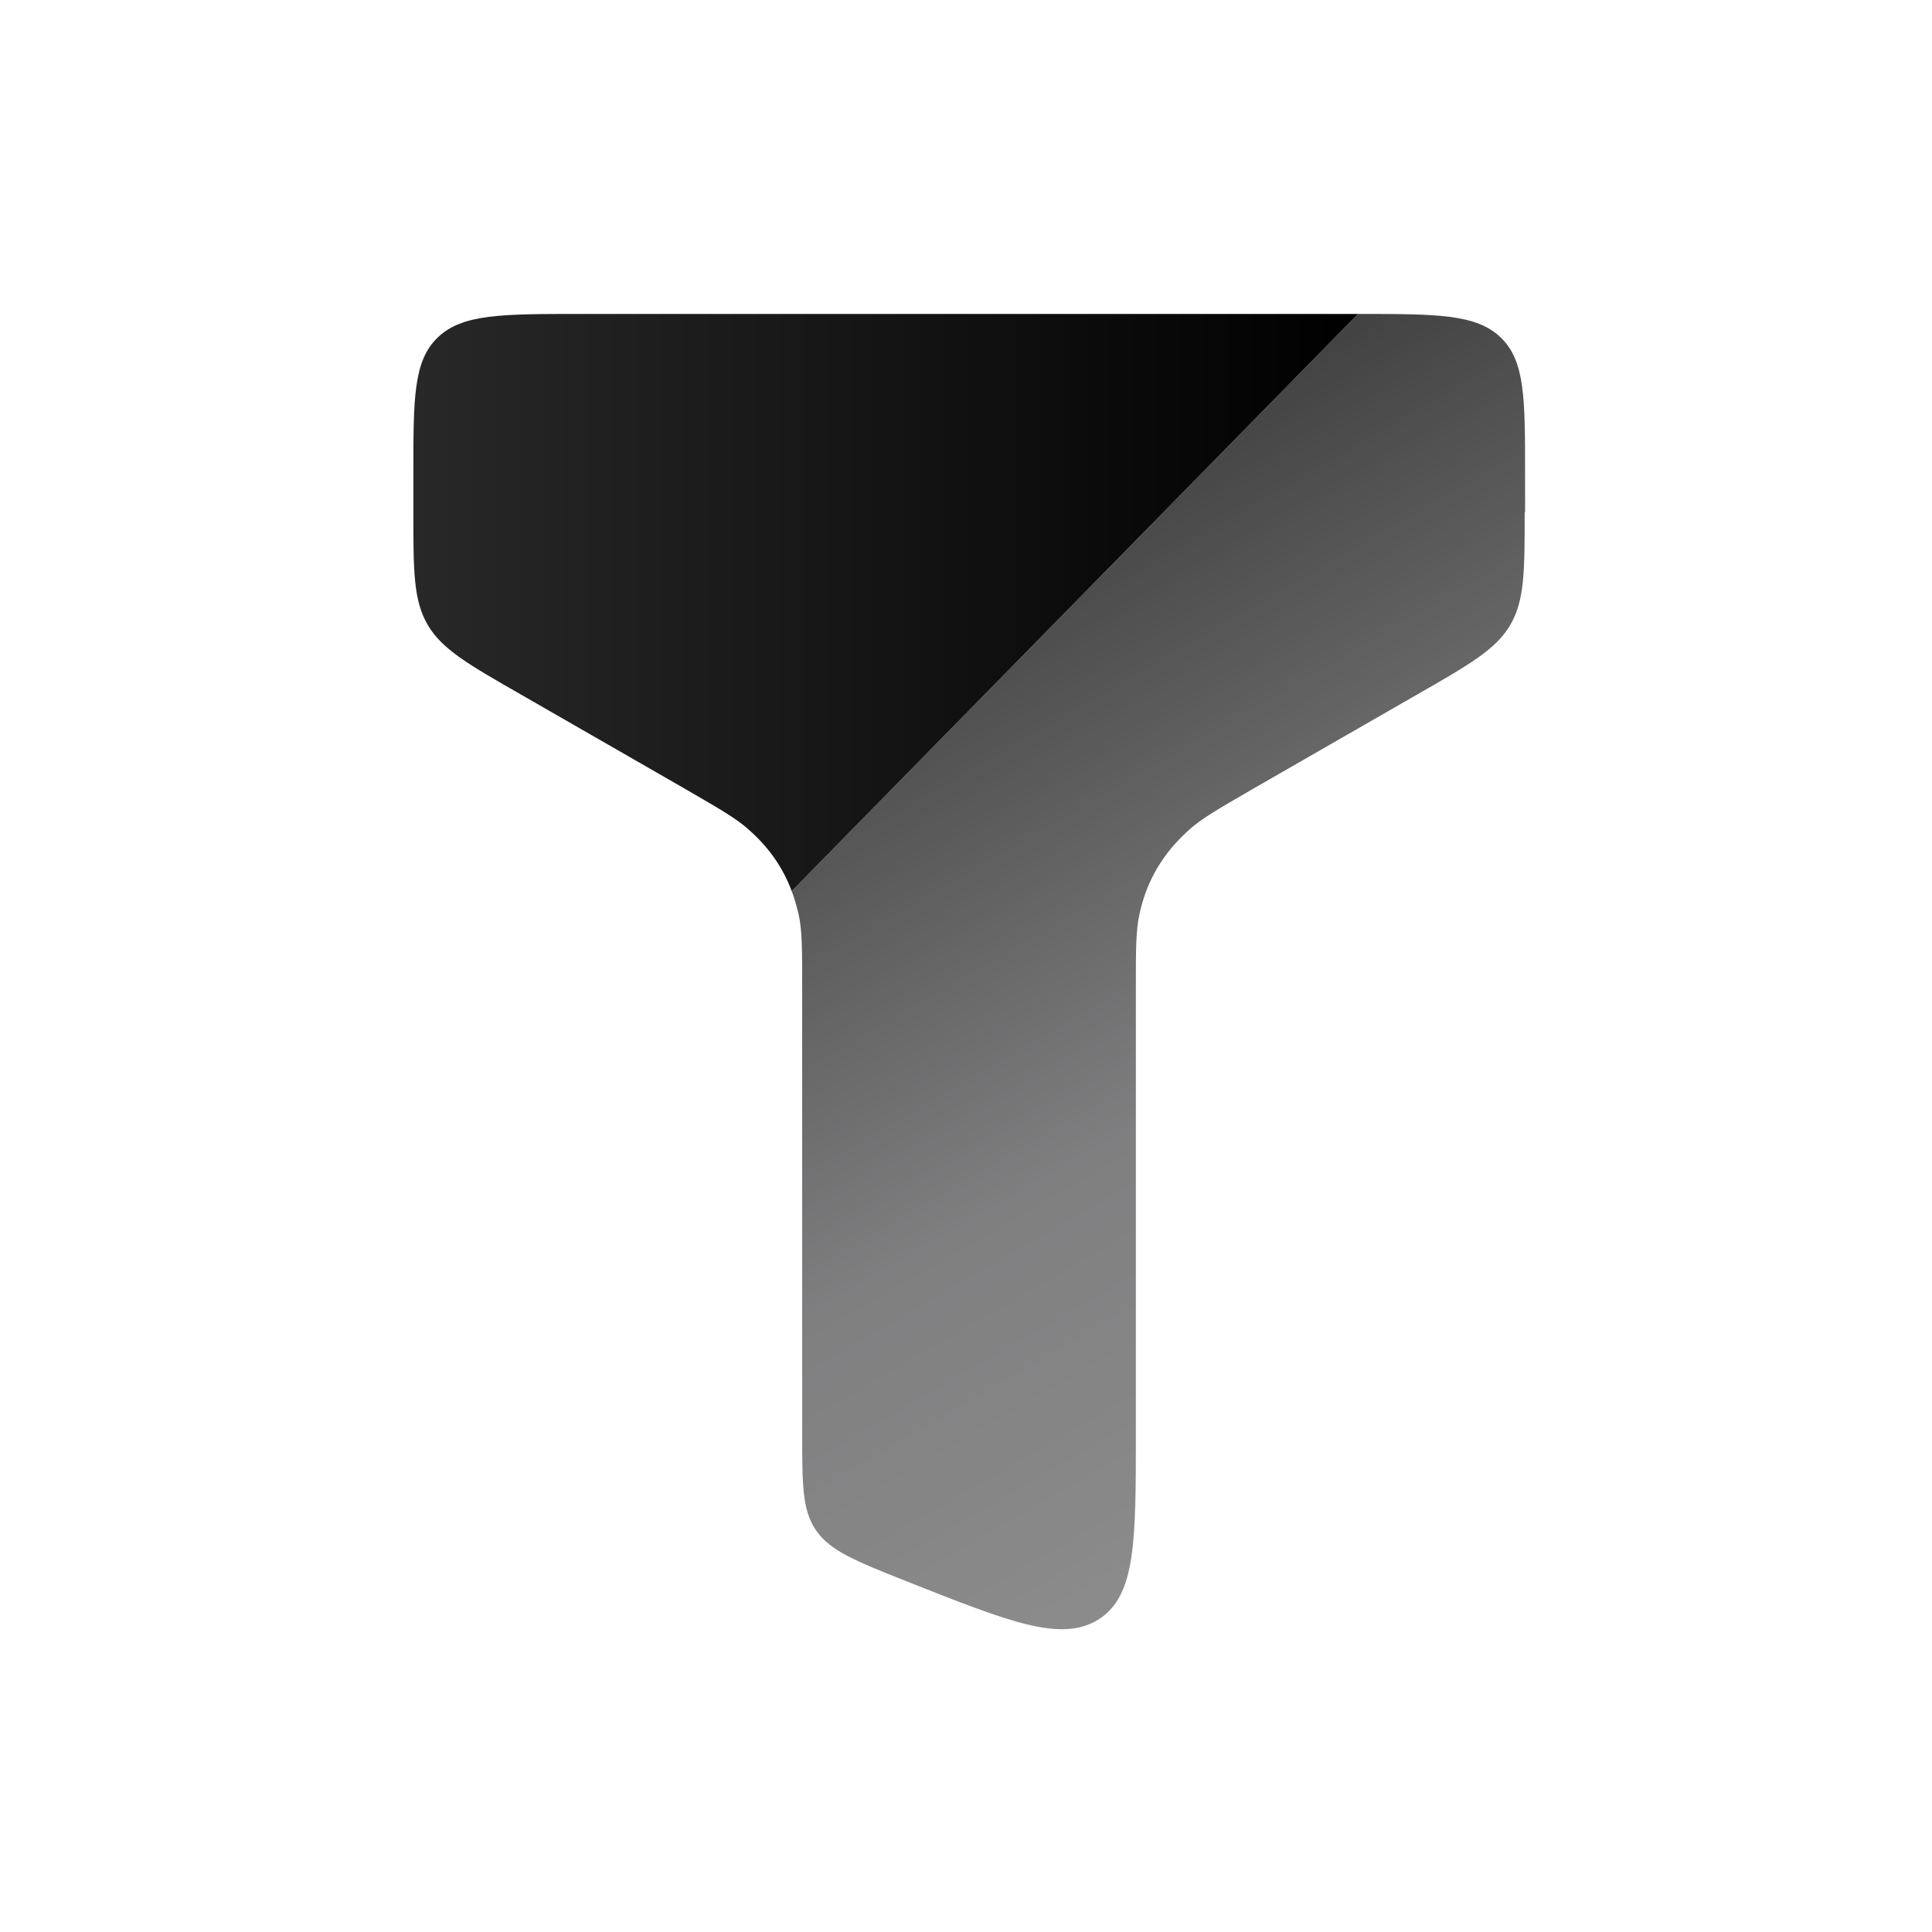
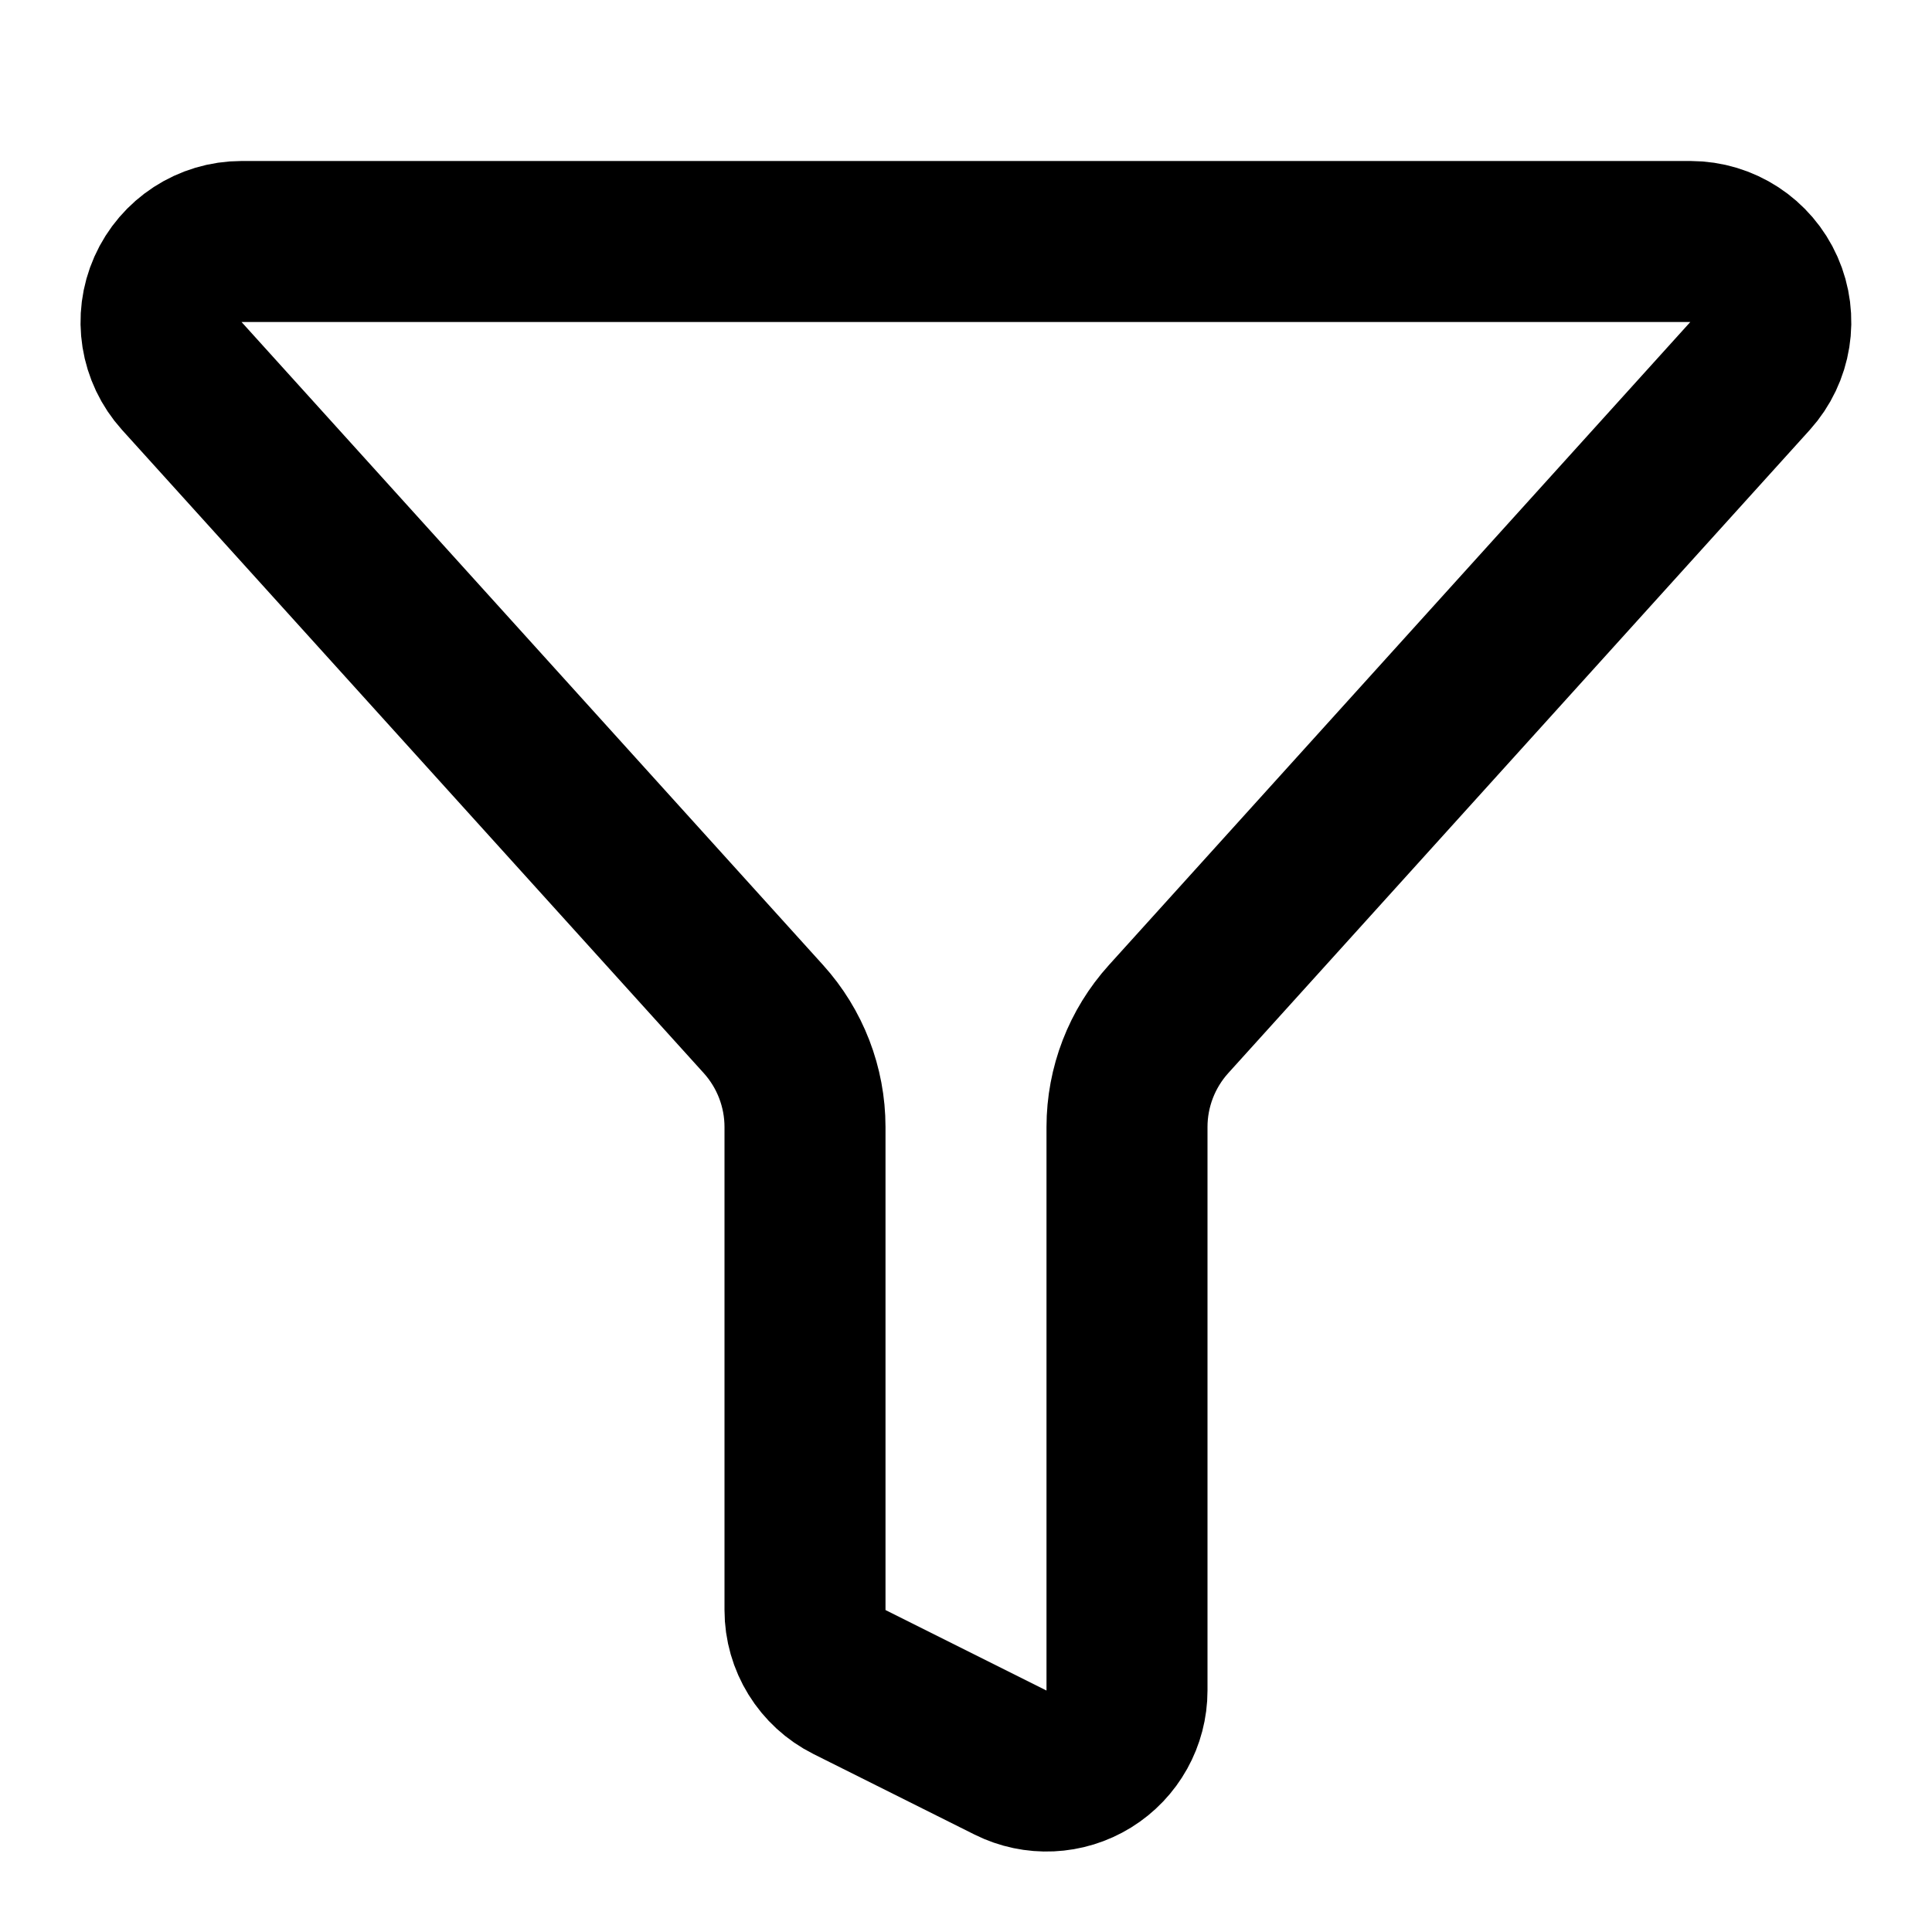
- <svg xmlns="http://www.w3.org/2000/svg" id="Layer_1" version="1.1" viewBox="0 0 48 48">
-   <defs>
-     <linearGradient id="linear-gradient" x1="10.25" y1="14.97" x2="33.74" y2="14.97" gradientUnits="userSpaceOnUse">
-       <stop offset="0" stop-color="#282828" />
-       <stop offset="1" stop-color="#000" />
-     </linearGradient>
-     <linearGradient id="linear-gradient1" x1="23.37" y1="13.78" x2="35.8" y2="35.32" gradientUnits="userSpaceOnUse">
-       <stop offset="0" stop-color="#000" />
-       <stop offset=".6" stop-color="#535254" />
-       <stop offset="1" stop-color="#636363" />
-     </linearGradient>
-   </defs>
-   <path d="M14.4,7.8h19.34l-14.07,14.34c-.22-.59-.57-1.09-1.07-1.53-.31-.28-.75-.53-1.63-1.04l-4.02-2.31c-1.31-.75-1.97-1.13-2.32-1.73-.36-.61-.36-1.34-.36-2.8v-.97c0-1.87,0-2.8.61-3.38.61-.58,1.58-.58,3.54-.58Z" fill="url(#linear-gradient)" fill-rule="evenodd" />
-   <path d="M37.89,12.73v-.97c0-1.87,0-2.8-.61-3.38-.61-.58-1.58-.58-3.54-.58l-14.07,14.34c.07.18.12.37.17.57.09.4.09.87.09,1.81v11.09c0,1.28,0,1.92.35,2.42.35.5.97.75,2.2,1.24,2.6,1.03,3.89,1.55,4.82.96.92-.59.92-1.93.92-4.62v-11.09c0-.94,0-1.41.09-1.81.18-.84.59-1.52,1.24-2.1.31-.28.75-.53,1.63-1.04l4.02-2.31c1.31-.75,1.97-1.13,2.32-1.73.36-.61.36-1.34.36-2.8Z" fill="url(#linear-gradient1)" isolation="isolate" opacity=".74" />
+ <svg xmlns="http://www.w3.org/2000/svg" width="24" height="24" viewBox="0 0 24 24" fill="none" stroke="currentColor" stroke-width="2" stroke-linecap="round" stroke-linejoin="round" class="lucide lucide-funnel-icon lucide-funnel">
+   <path d="M10 20a1 1 0 0 0 .553.895l2 1A1 1 0 0 0 14 21v-7a2 2 0 0 1 .517-1.341L21.74 4.67A1 1 0 0 0 21 3H3a1 1 0 0 0-.742 1.67l7.225 7.989A2 2 0 0 1 10 14z" />
</svg>
